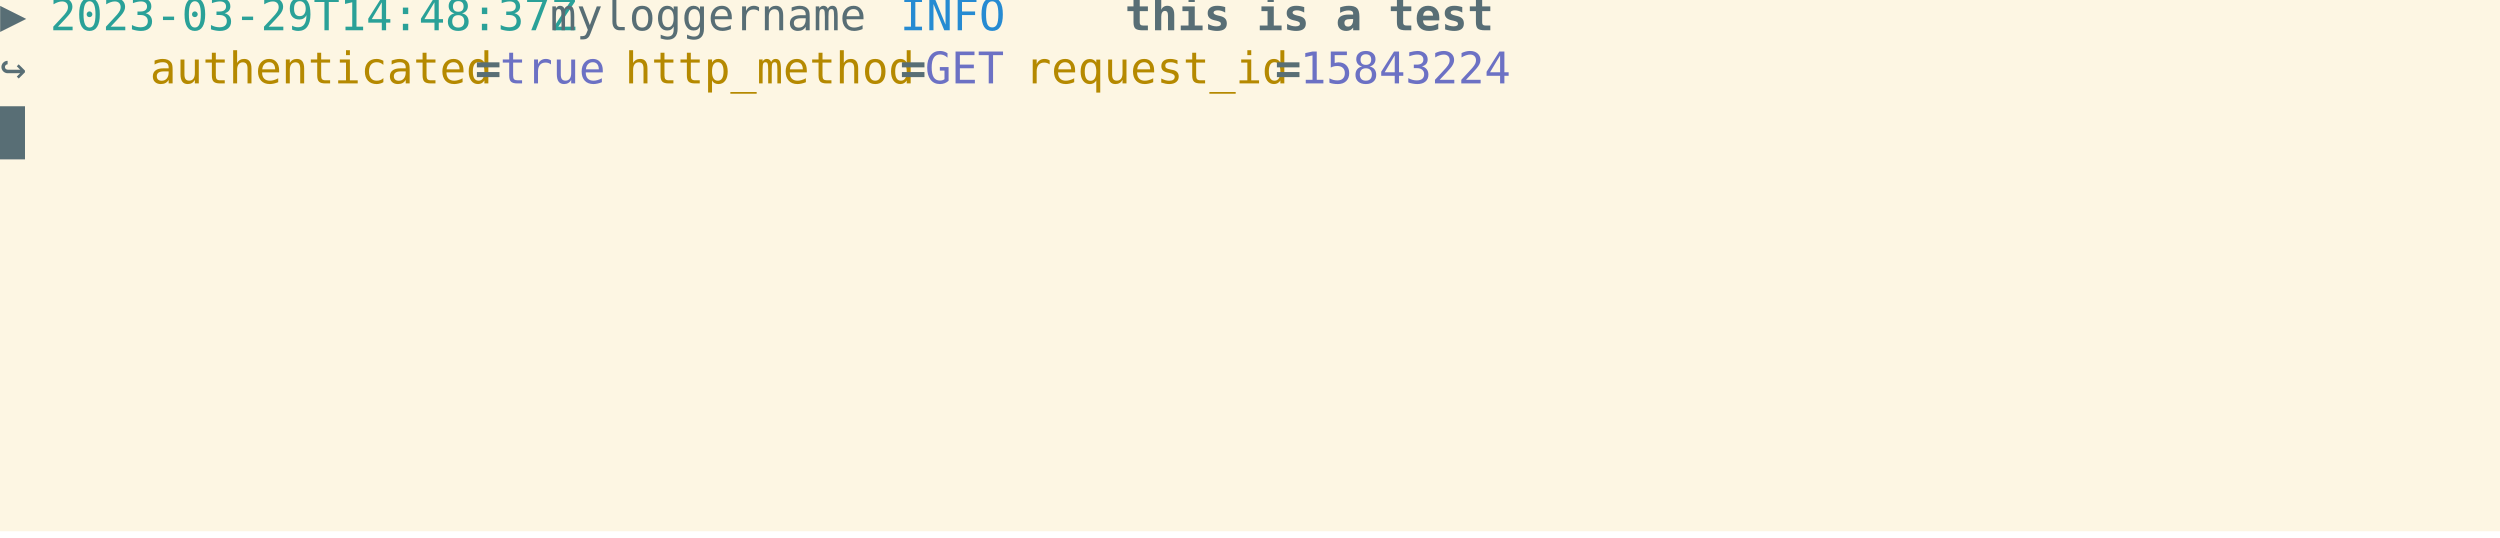
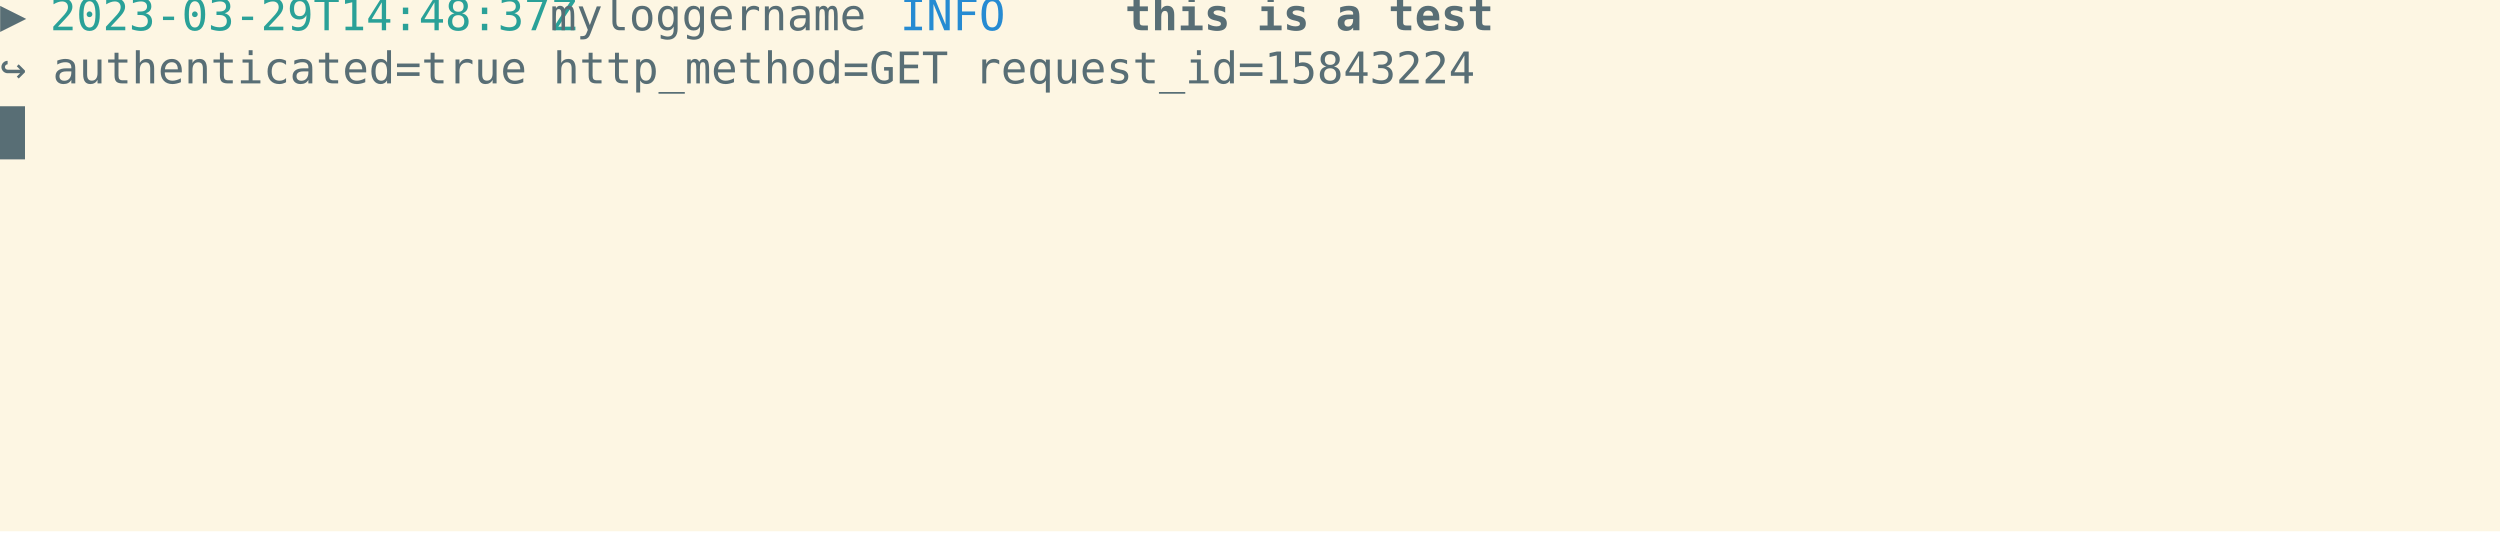
<svg xmlns="http://www.w3.org/2000/svg" xmlns:ns1="https://github.com/nbedos/termtosvg" xmlns:xlink="http://www.w3.org/1999/xlink" id="terminal" baseProfile="full" viewBox="0 0 800 172" width="800" version="1.1">
  <defs>
    <ns1:template_settings>
      <ns1:screen_geometry columns="100" rows="10" />
      <ns1:animation type="css" />
    </ns1:template_settings>
    <style type="text/css" id="generated-style">#screen {
                font-family: 'DejaVu Sans Mono', monospace;
                font-style: normal;
                font-size: 14px;
            }

        text {
            dominant-baseline: text-before-edge;
            white-space: pre;
        }
    </style>
    <style type="text/css" id="user-style">
            /* The colors defined below are the default 16 colors used for rendering text of the terminal. Adjust
               them as needed.
               Solarized light color theme (http://ethanschoonover.com/solarized) */
            .foreground {fill: #586e75;}
            .background {fill: #fdf6e3;}
            .color0 {fill: #fdf6e3;}
            .color1 {fill: #dc322f;}
            .color2 {fill: #859900;}
            .color3 {fill: #b58900;}
            .color4 {fill: #268bd2;}
            .color5 {fill: #6c71c4;}
            .color6 {fill: #2aa198;}
            .color7 {fill: #586e75;}
            .color8 {fill: #839496;}
            .color9 {fill: #cb4b16;}
            .color10 {fill: #eee8d5;}
            .color11 {fill: #93a1a1;}
            .color12 {fill: #657b83;}
            .color13 {fill: #073642;}
            .color14 {fill: #d33682;}
            .color15 {fill: #002b36;}
        </style>
  </defs>
  <svg id="screen" width="800" height="170" viewBox="0 0 800 170" preserveAspectRatio="xMidYMin slice">
    <rect class="background" height="100%" width="100%" x="0" y="0" />
    <defs>
      <g id="g1">
        <text x="0" textLength="16" class="foreground">▶ </text>
        <text x="16" textLength="160" class="color6">2023-03-29T14:48:37Z</text>
        <text x="176" textLength="112" class="foreground"> myloggername </text>
        <text x="288" textLength="64" class="color4">  INFO  </text>
        <text x="352" textLength="8" class="foreground"> </text>
        <text x="360" textLength="112" font-weight="bold" class="foreground">this is a test</text>
      </g>
      <g id="g2">
-         <text x="0" textLength="48" class="foreground">    ↪ </text>
-         <text x="48" textLength="104" class="color3">authenticated</text>
-         <text x="152" textLength="8" font-weight="bold" class="foreground">=</text>
-         <text x="160" textLength="32" class="color5">true</text>
-         <text x="192" textLength="8" class="foreground"> </text>
-         <text x="200" textLength="88" class="color3">http_method</text>
-         <text x="288" textLength="8" font-weight="bold" class="foreground">=</text>
-         <text x="296" textLength="24" class="color5">GET</text>
-         <text x="320" textLength="8" class="foreground"> </text>
-         <text x="328" textLength="80" class="color3">request_id</text>
-         <text x="408" textLength="8" font-weight="bold" class="foreground">=</text>
-         <text x="416" textLength="64" class="color5">15843224</text>
+         <text x="0" textLength="480" class="foreground">    ↪ authenticated=true http_method=GET request_id=15843224</text>
      </g>
      <g id="g3">
        <text x="0" textLength="8" class="background"> </text>
      </g>
    </defs>
    <g>
      <use xlink:href="#g1" y="0" />
      <use xlink:href="#g2" y="17" />
      <rect x="0" y="34" width="8" height="17" class="foreground" />
      <use xlink:href="#g3" y="34" />
    </g>
  </svg>
</svg>
